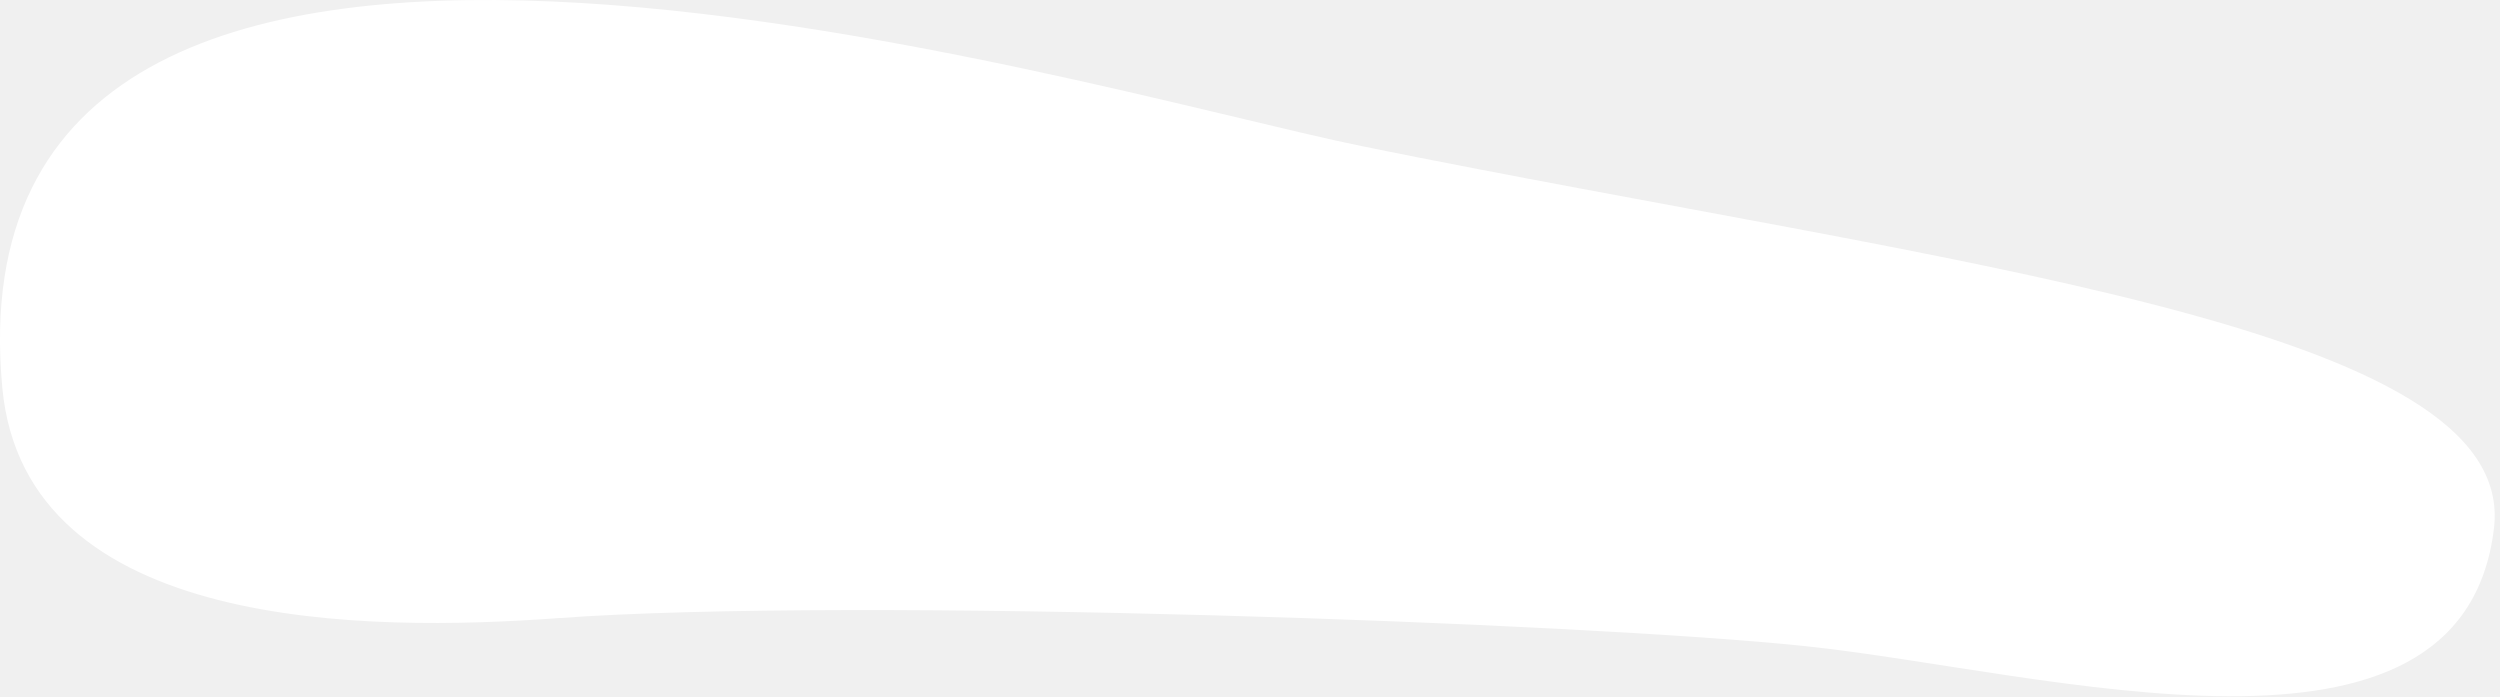
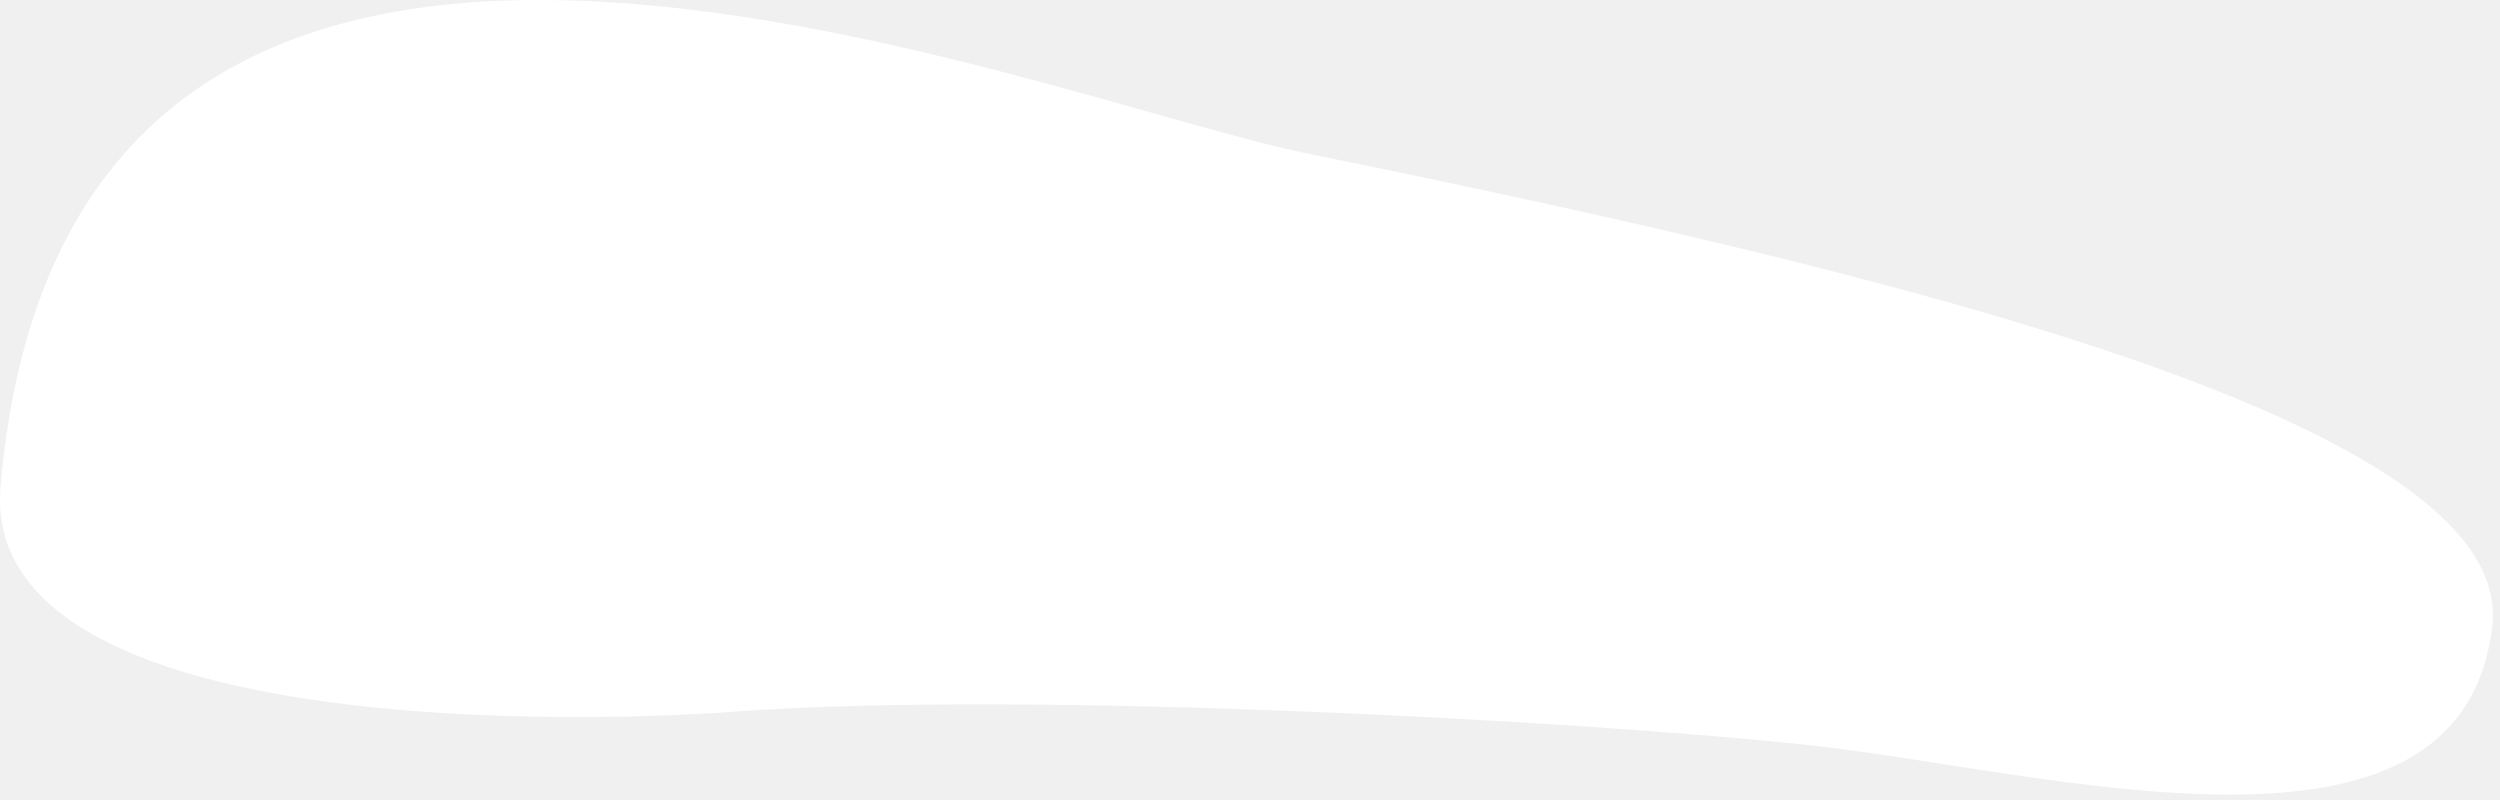
- <svg xmlns="http://www.w3.org/2000/svg" width="100%" height="100%" viewBox="0 0 244 68" version="1.1" xml:space="preserve" style="fill-rule:evenodd;clip-rule:evenodd;stroke-linejoin:round;stroke-miterlimit:2;">
-   <g transform="matrix(1,0,0,1,-2255.296,-1409.835)">
-     <g transform="matrix(1,0,0,1,1109.893,-13.71265)">
+ <svg xmlns="http://www.w3.org/2000/svg" width="100%" height="100%" viewBox="0 0 244 78" version="1.1" xml:space="preserve" style="fill-rule:evenodd;clip-rule:evenodd;stroke-linejoin:round;stroke-miterlimit:2;">
+   <g transform="matrix(1,0,0,1,-5454.421,-1400.235)">
+     <g transform="matrix(1,0,0,1,4308.846,-13.71265)">
      <g transform="matrix(2.525763,0,0,2.525763,1068.382,1401.766)">
-         <path d="M30.584,23.61C28.241,-1.522 72.177,12.047 83.139,14.276C105.822,18.887 127.817,21.156 126.865,29.045C125.63,39.285 109.596,34.578 100.25,33.591C91.77,32.695 63.597,31.667 52.018,32.512C44.764,33.041 31.466,33.063 30.584,23.61Z" style="fill:white;" />
+         <path d="M30.584,23.61C33.236,-7.072 70.142,8.532 81.104,10.761C103.787,15.372 127.817,21.156 126.865,29.045C125.63,39.285 109.596,34.578 100.25,33.591C91.77,32.695 70.442,31.482 58.863,32.326C51.609,32.856 29.767,33.068 30.584,23.61Z" style="fill:white;" />
      </g>
    </g>
  </g>
</svg>
